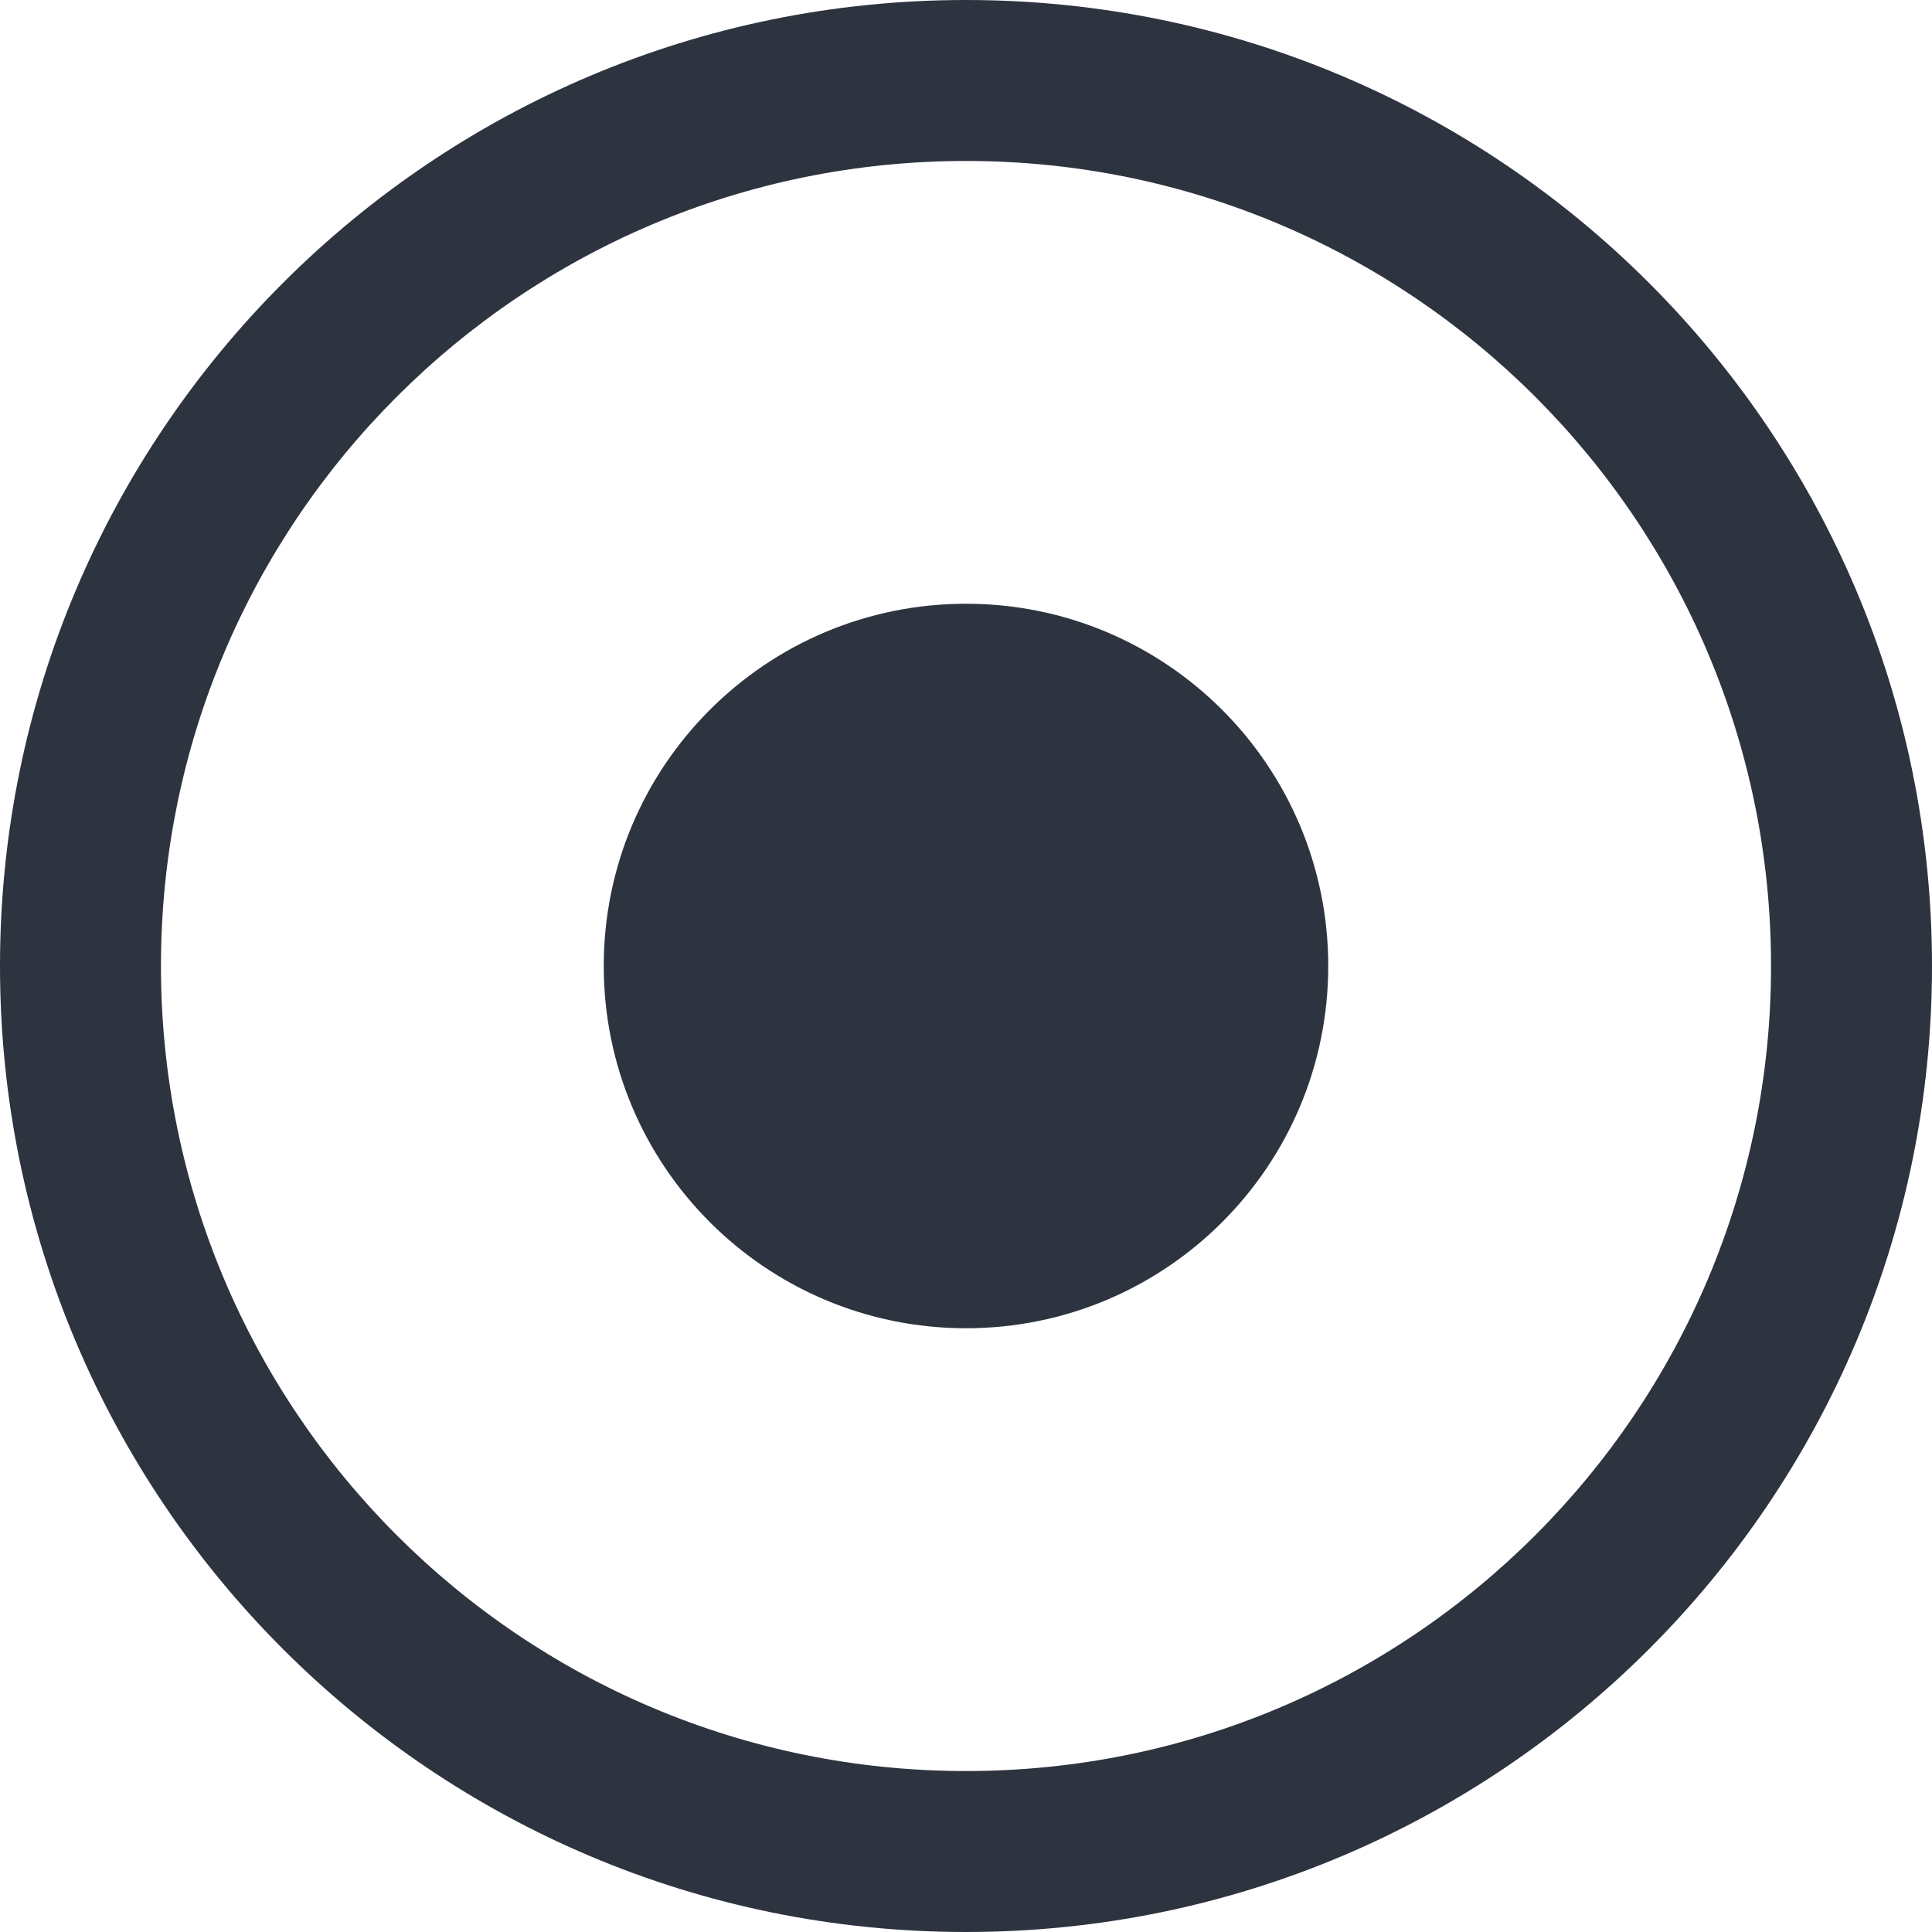
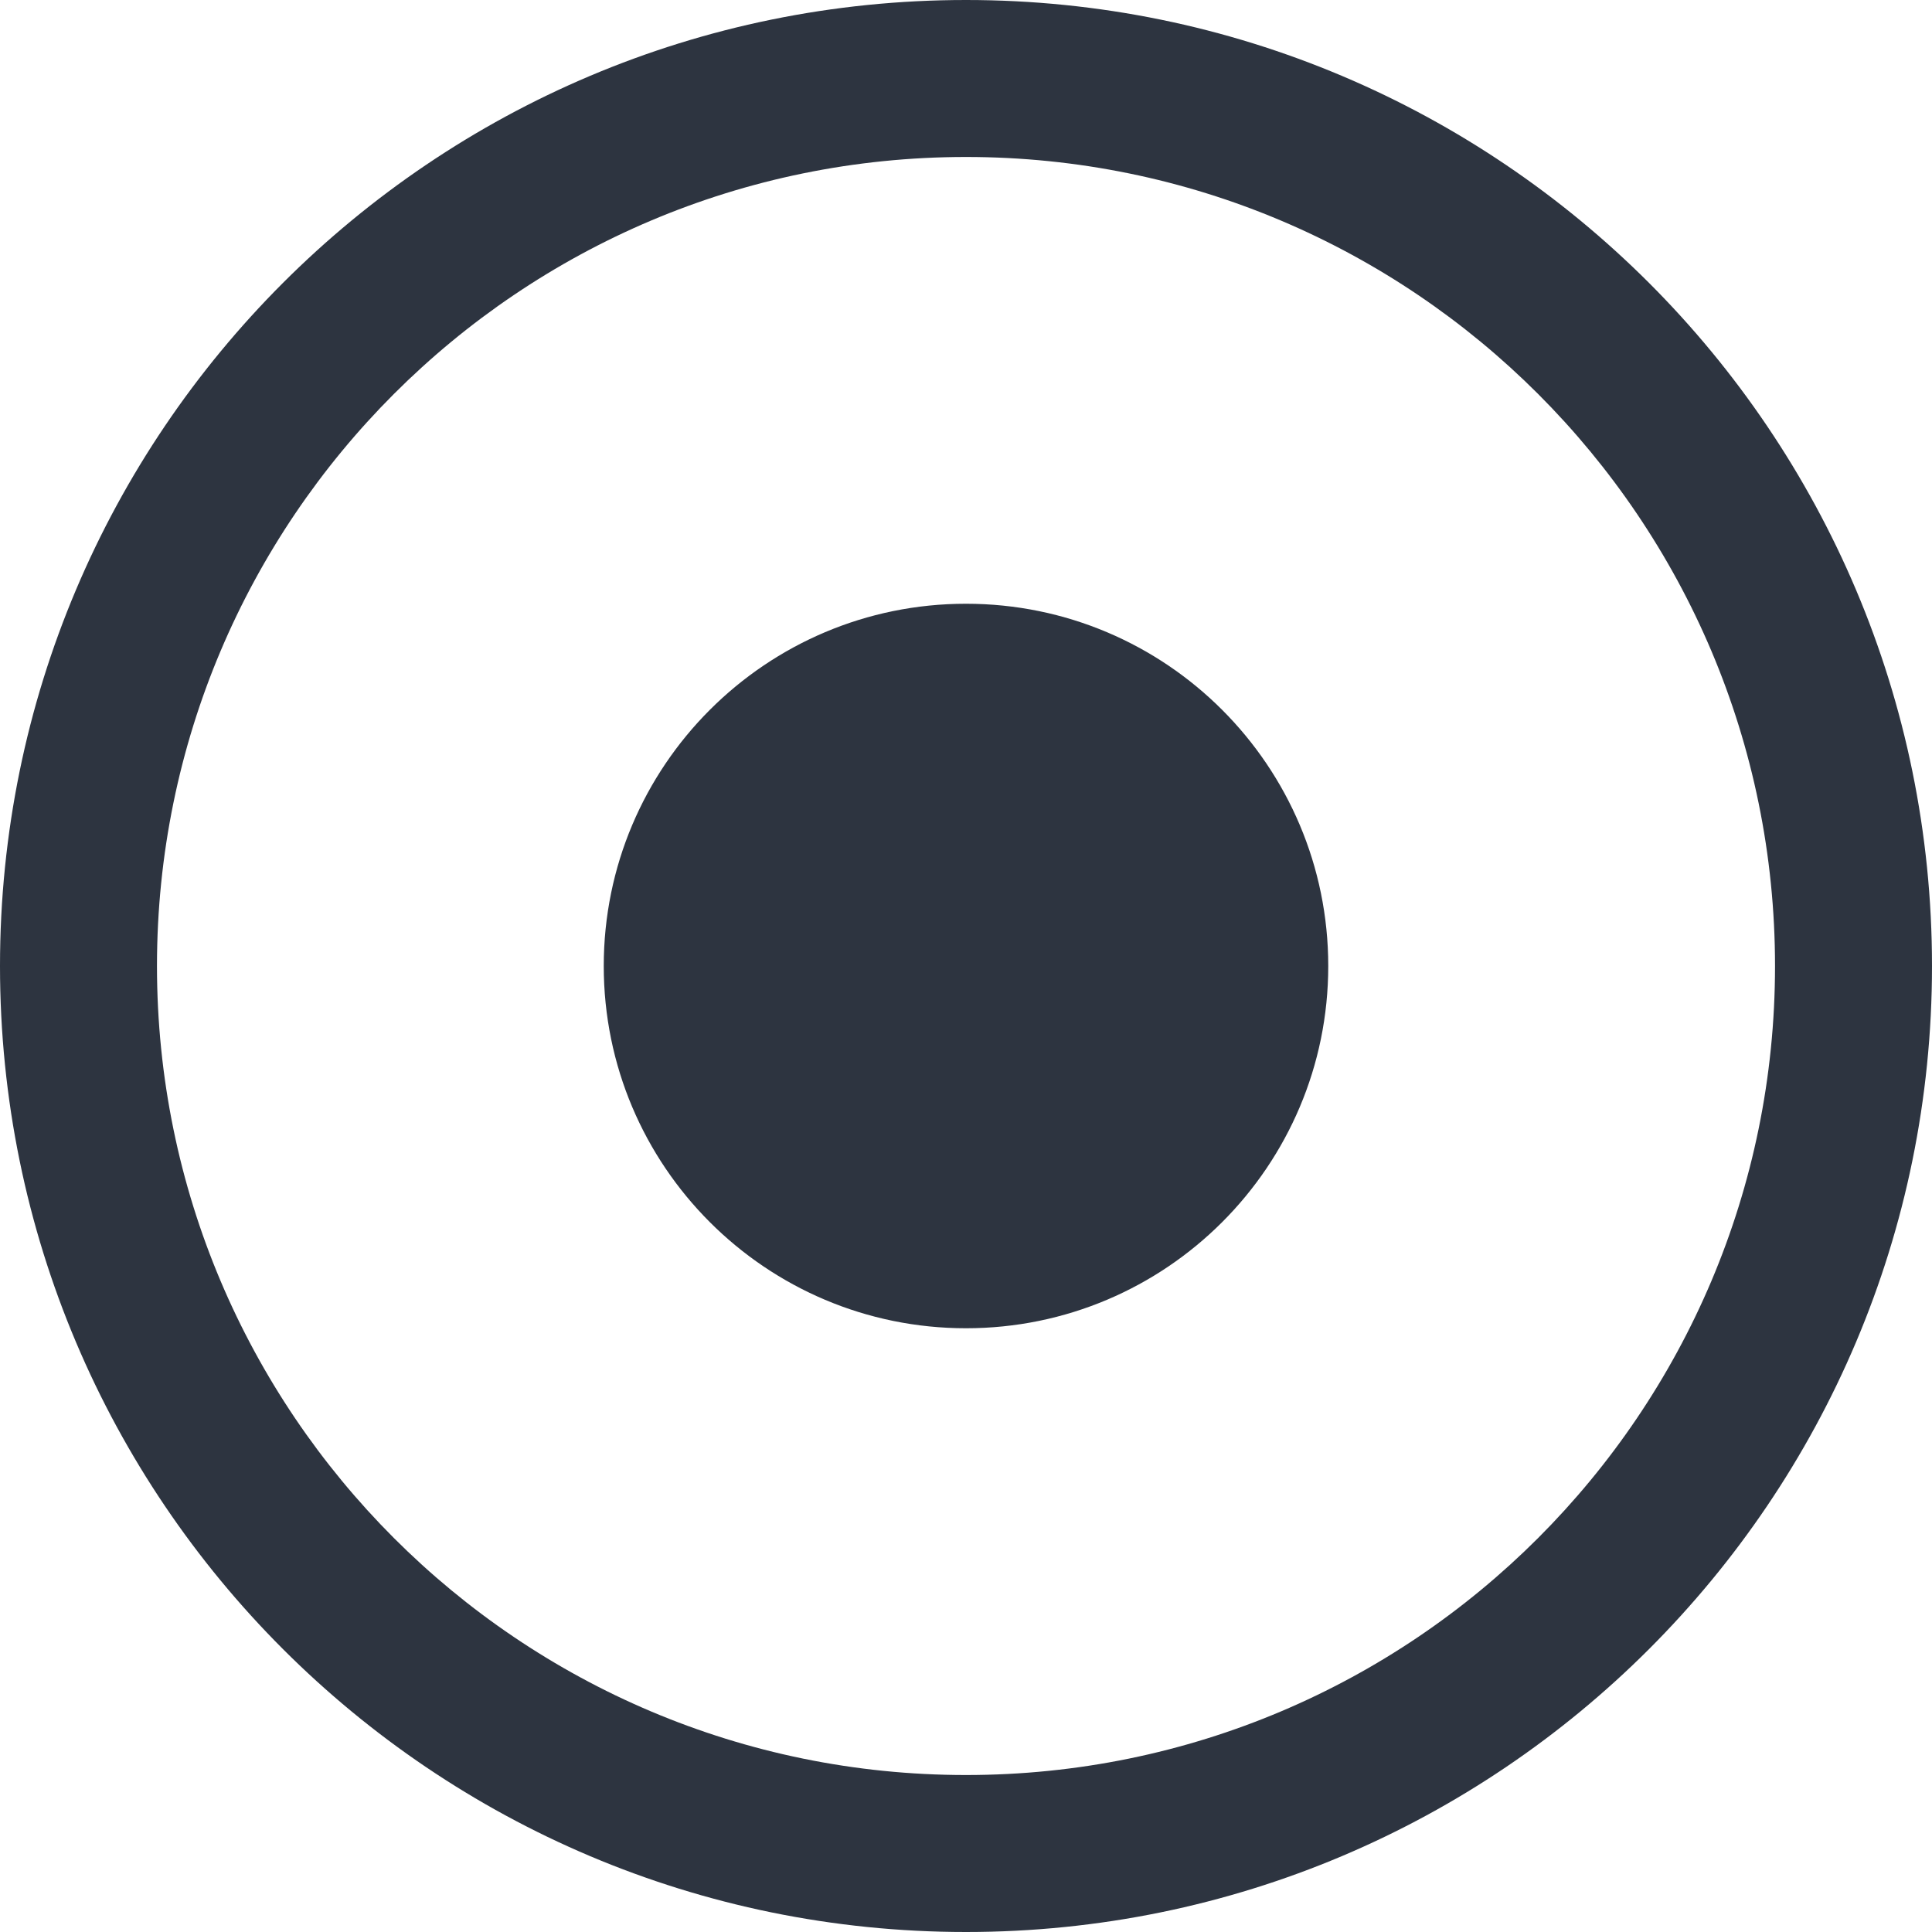
- <svg xmlns="http://www.w3.org/2000/svg" width="16" height="16" viewBox="0 0 16 16" fill="none">
-   <path fill-rule="evenodd" clip-rule="evenodd" d="M14.667 8C14.667 11.682 11.682 14.667 8 14.667C4.318 14.667 1.333 11.682 1.333 8C1.333 4.318 4.318 1.333 8 1.333C11.682 1.333 14.667 4.318 14.667 8ZM8 16C12.418 16 16 12.418 16 8C16 3.582 12.418 0 8 0C3.582 0 0 3.582 0 8C0 12.418 3.582 16 8 16ZM8 11C9.657 11 11 9.657 11 8C11 6.343 9.657 5 8 5C6.343 5 5 6.343 5 8C5 9.657 6.343 11 8 11Z" fill="#2D3440" />
+ <svg xmlns="http://www.w3.org/2000/svg" width="16" height="16" fill="none">
+   <path fill-rule="evenodd" clip-rule="evenodd" d="M14.7 8A6.7 6.7 0 1 1 1.3 8a6.7 6.7 0 0 1 13.4 0ZM8 16A8 8 0 1 0 8 0a8 8 0 0 0 0 16Zm0-5a3 3 0 1 0 0-6 3 3 0 0 0 0 6Z" fill="#2D3440" />
</svg>
